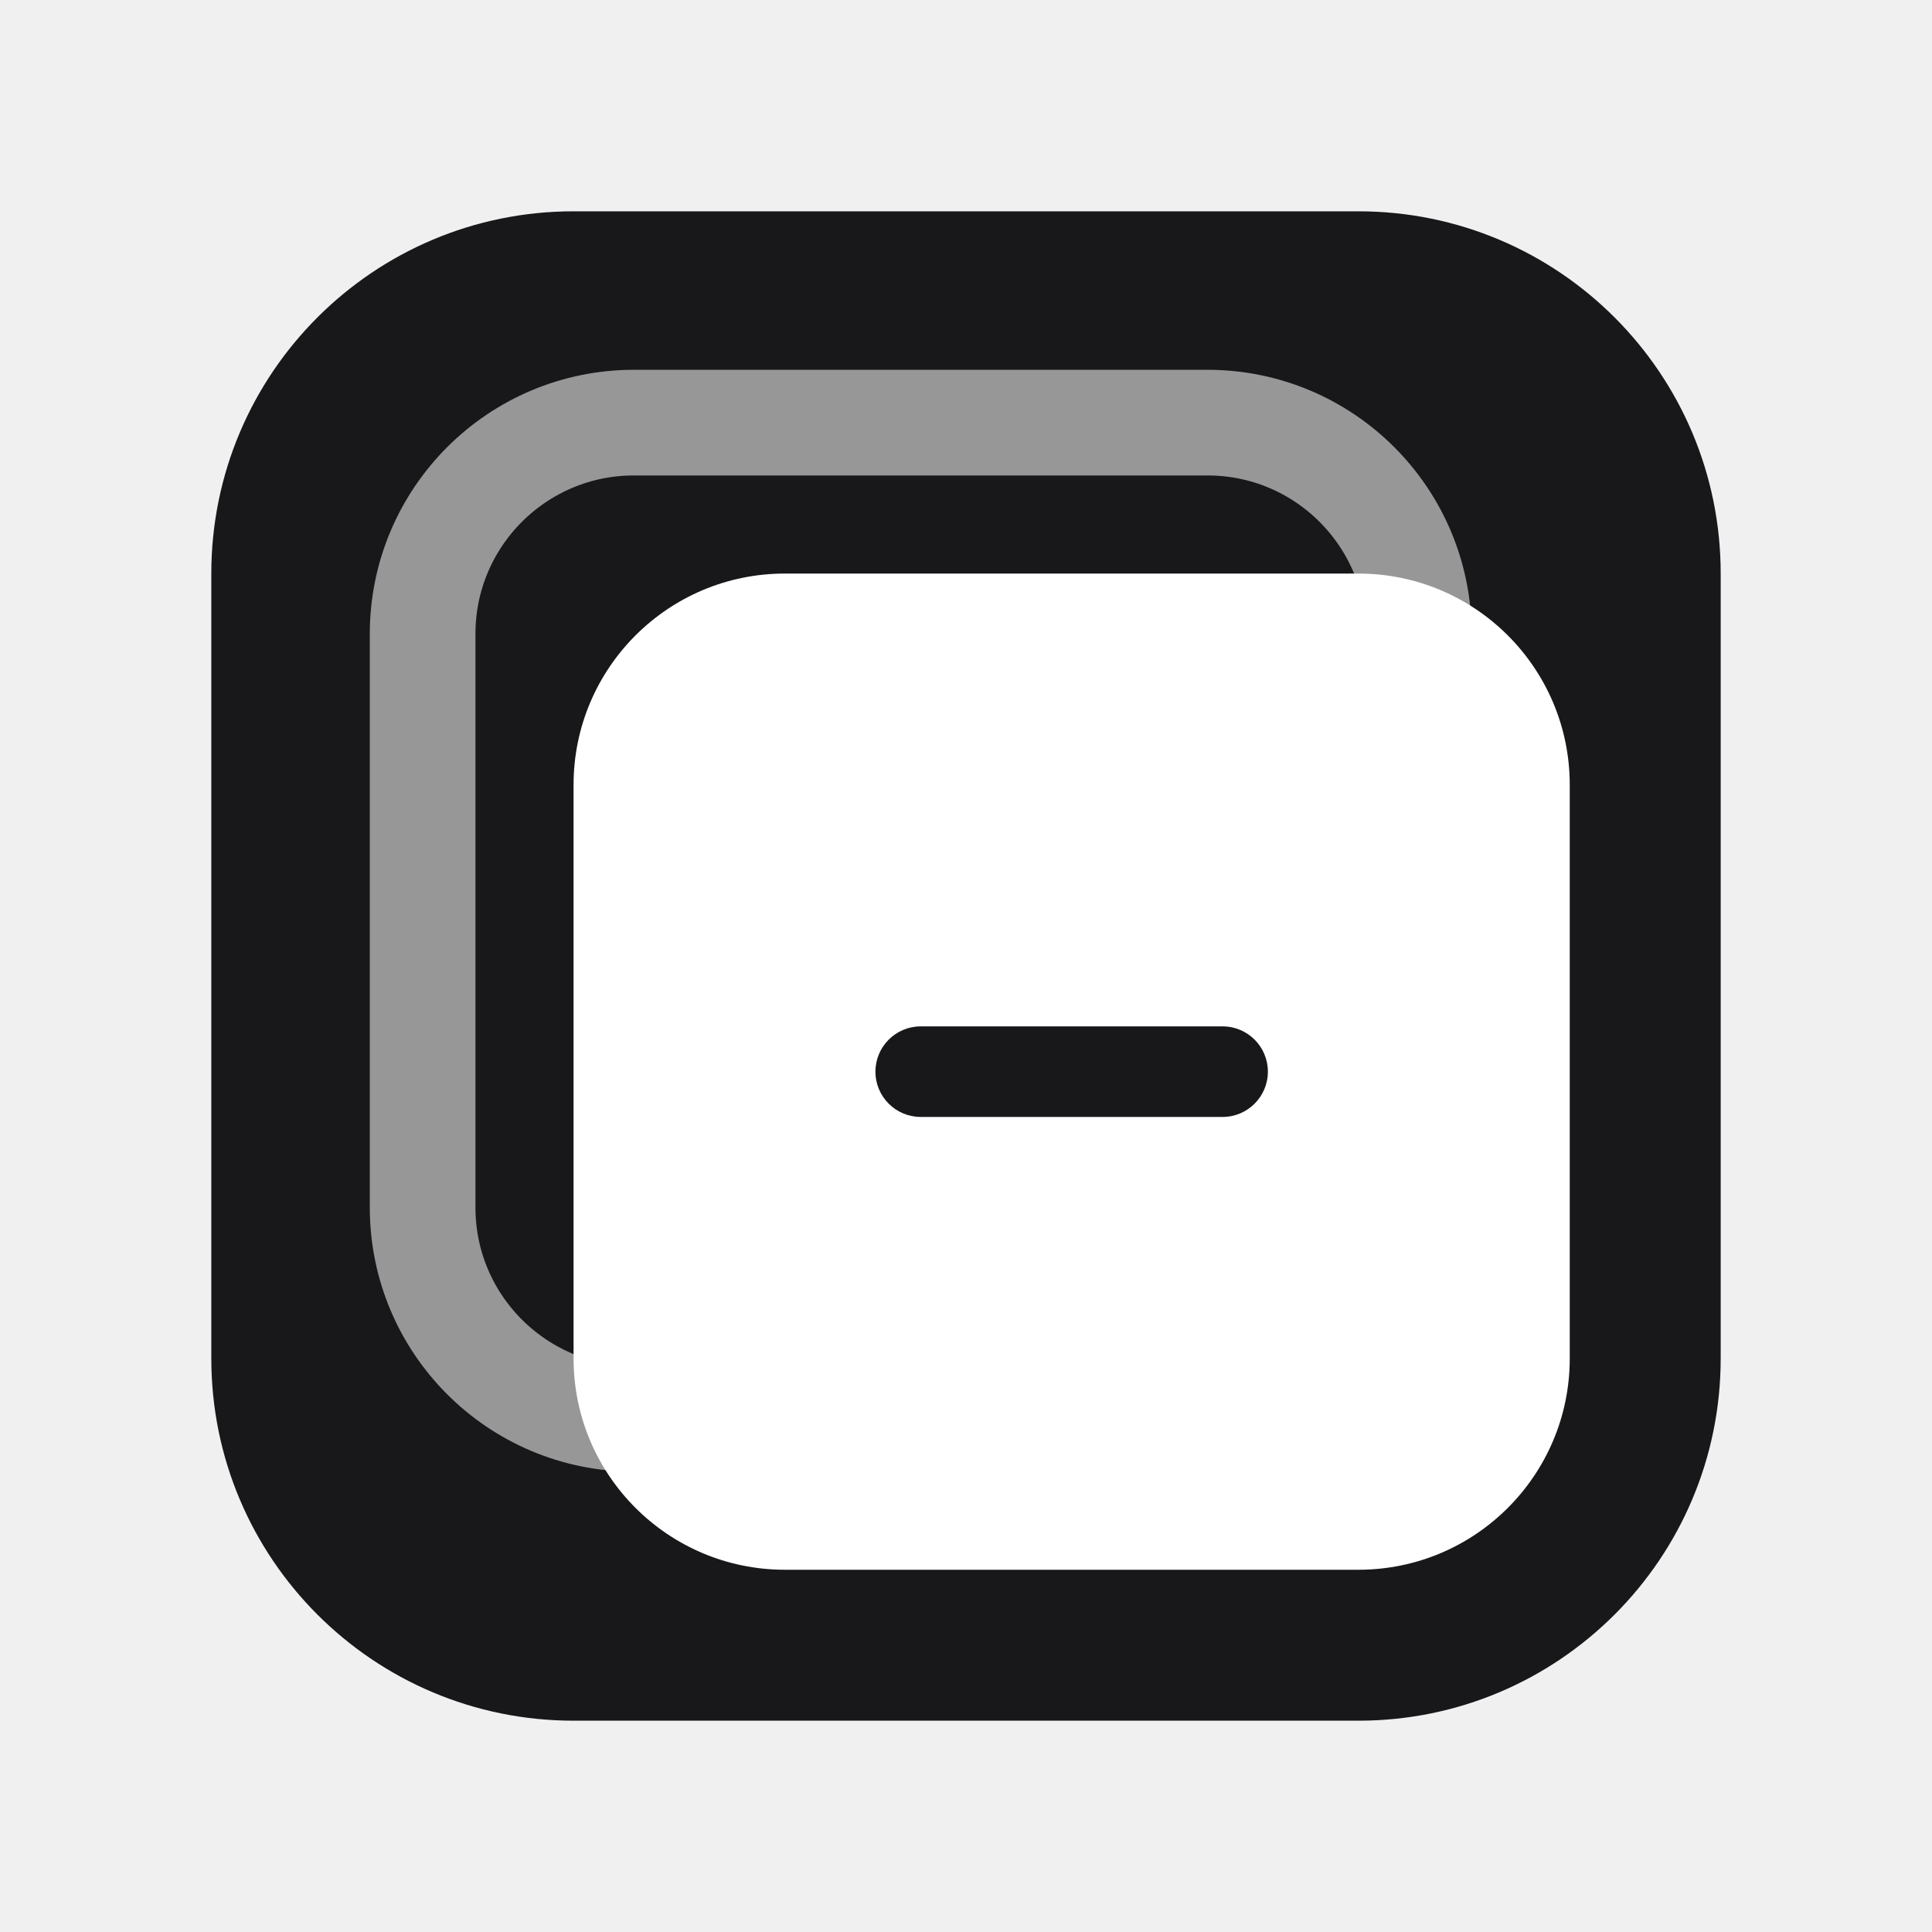
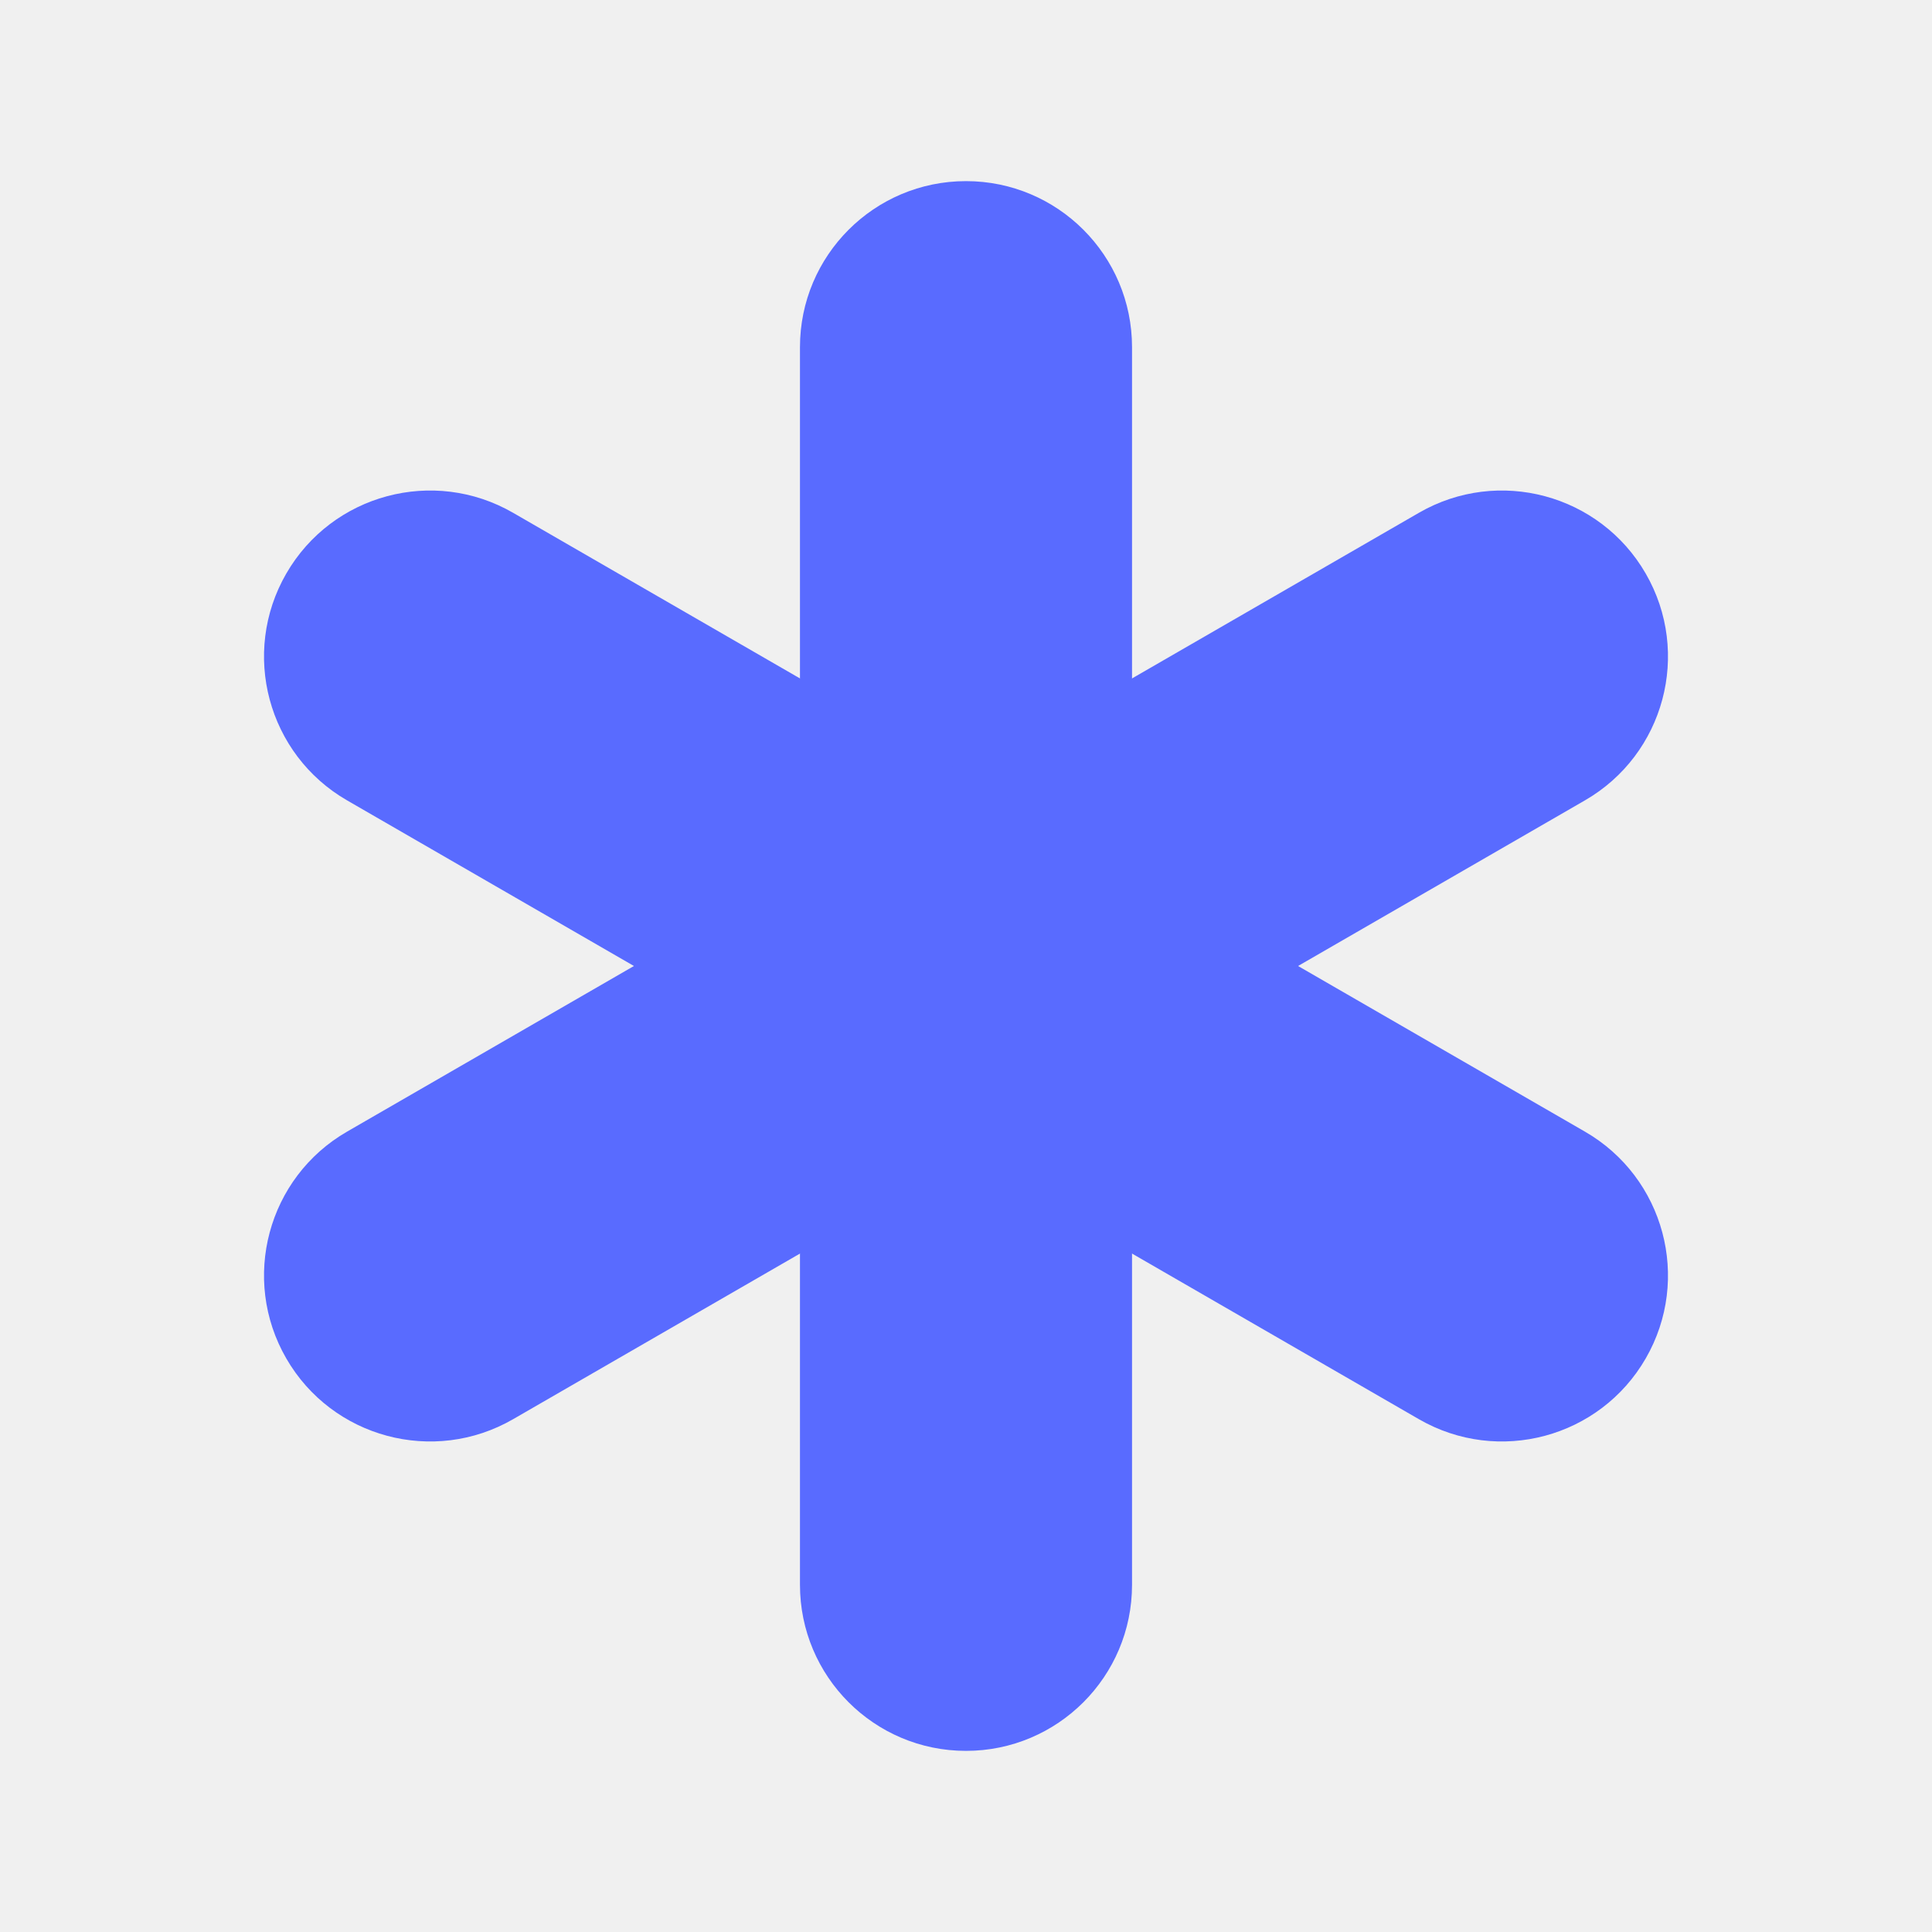
<svg xmlns="http://www.w3.org/2000/svg" viewBox="0 0 128 128" role="img" aria-label="AI Drawer">
-   <rect x="14" y="14" width="100" height="100" rx="24" fill="#18181b" />
-   <rect x="28" y="28" width="66" height="66" rx="14" fill="none" stroke="#fff" stroke-width="7" opacity=".55" />
-   <rect x="38" y="38" width="66" height="66" rx="14" fill="#fff" />
-   <rect x="58" y="68" width="26" height="6" rx="3" fill="#18181b" />
+   <g fill="#596BFF">
+     <rect x="53" y="12" width="22" height="104" rx="11" />
+     <rect x="53" y="12" width="22" height="104" rx="11" transform="rotate(60 64 64)" />
+     <rect x="53" y="12" width="22" height="104" rx="11" transform="rotate(120 64 64)" />
+   </g>
</svg>
